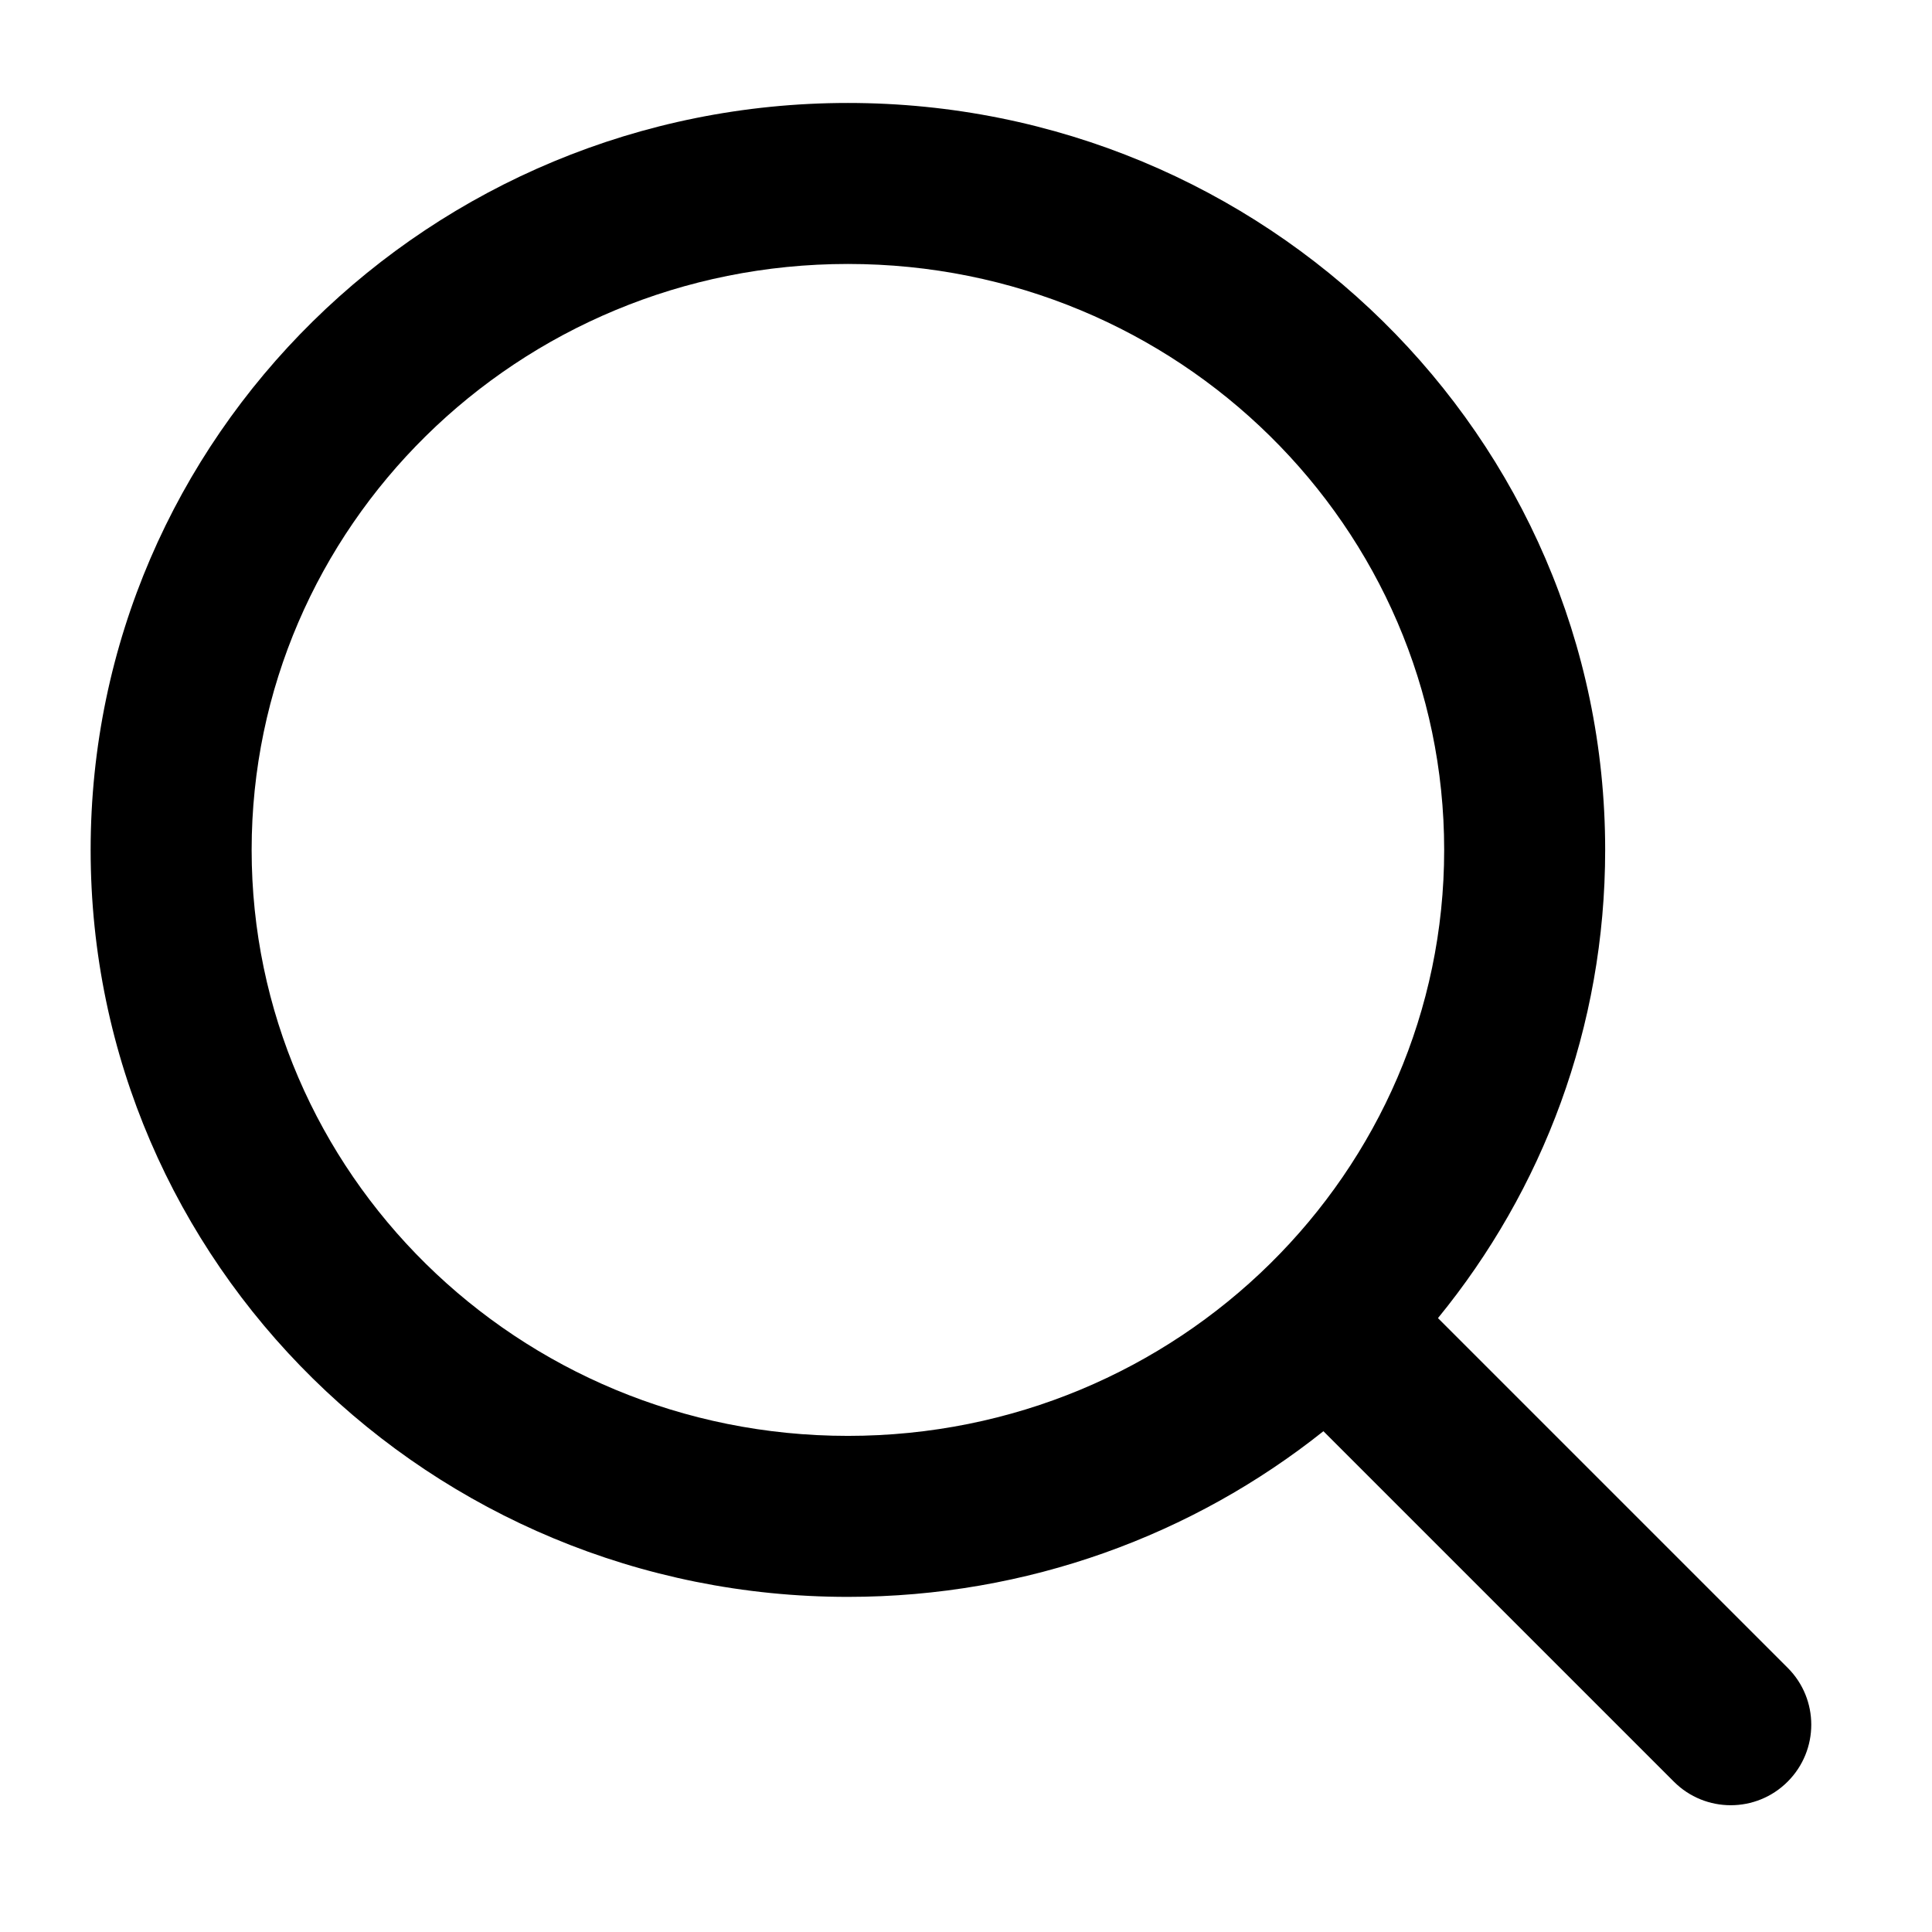
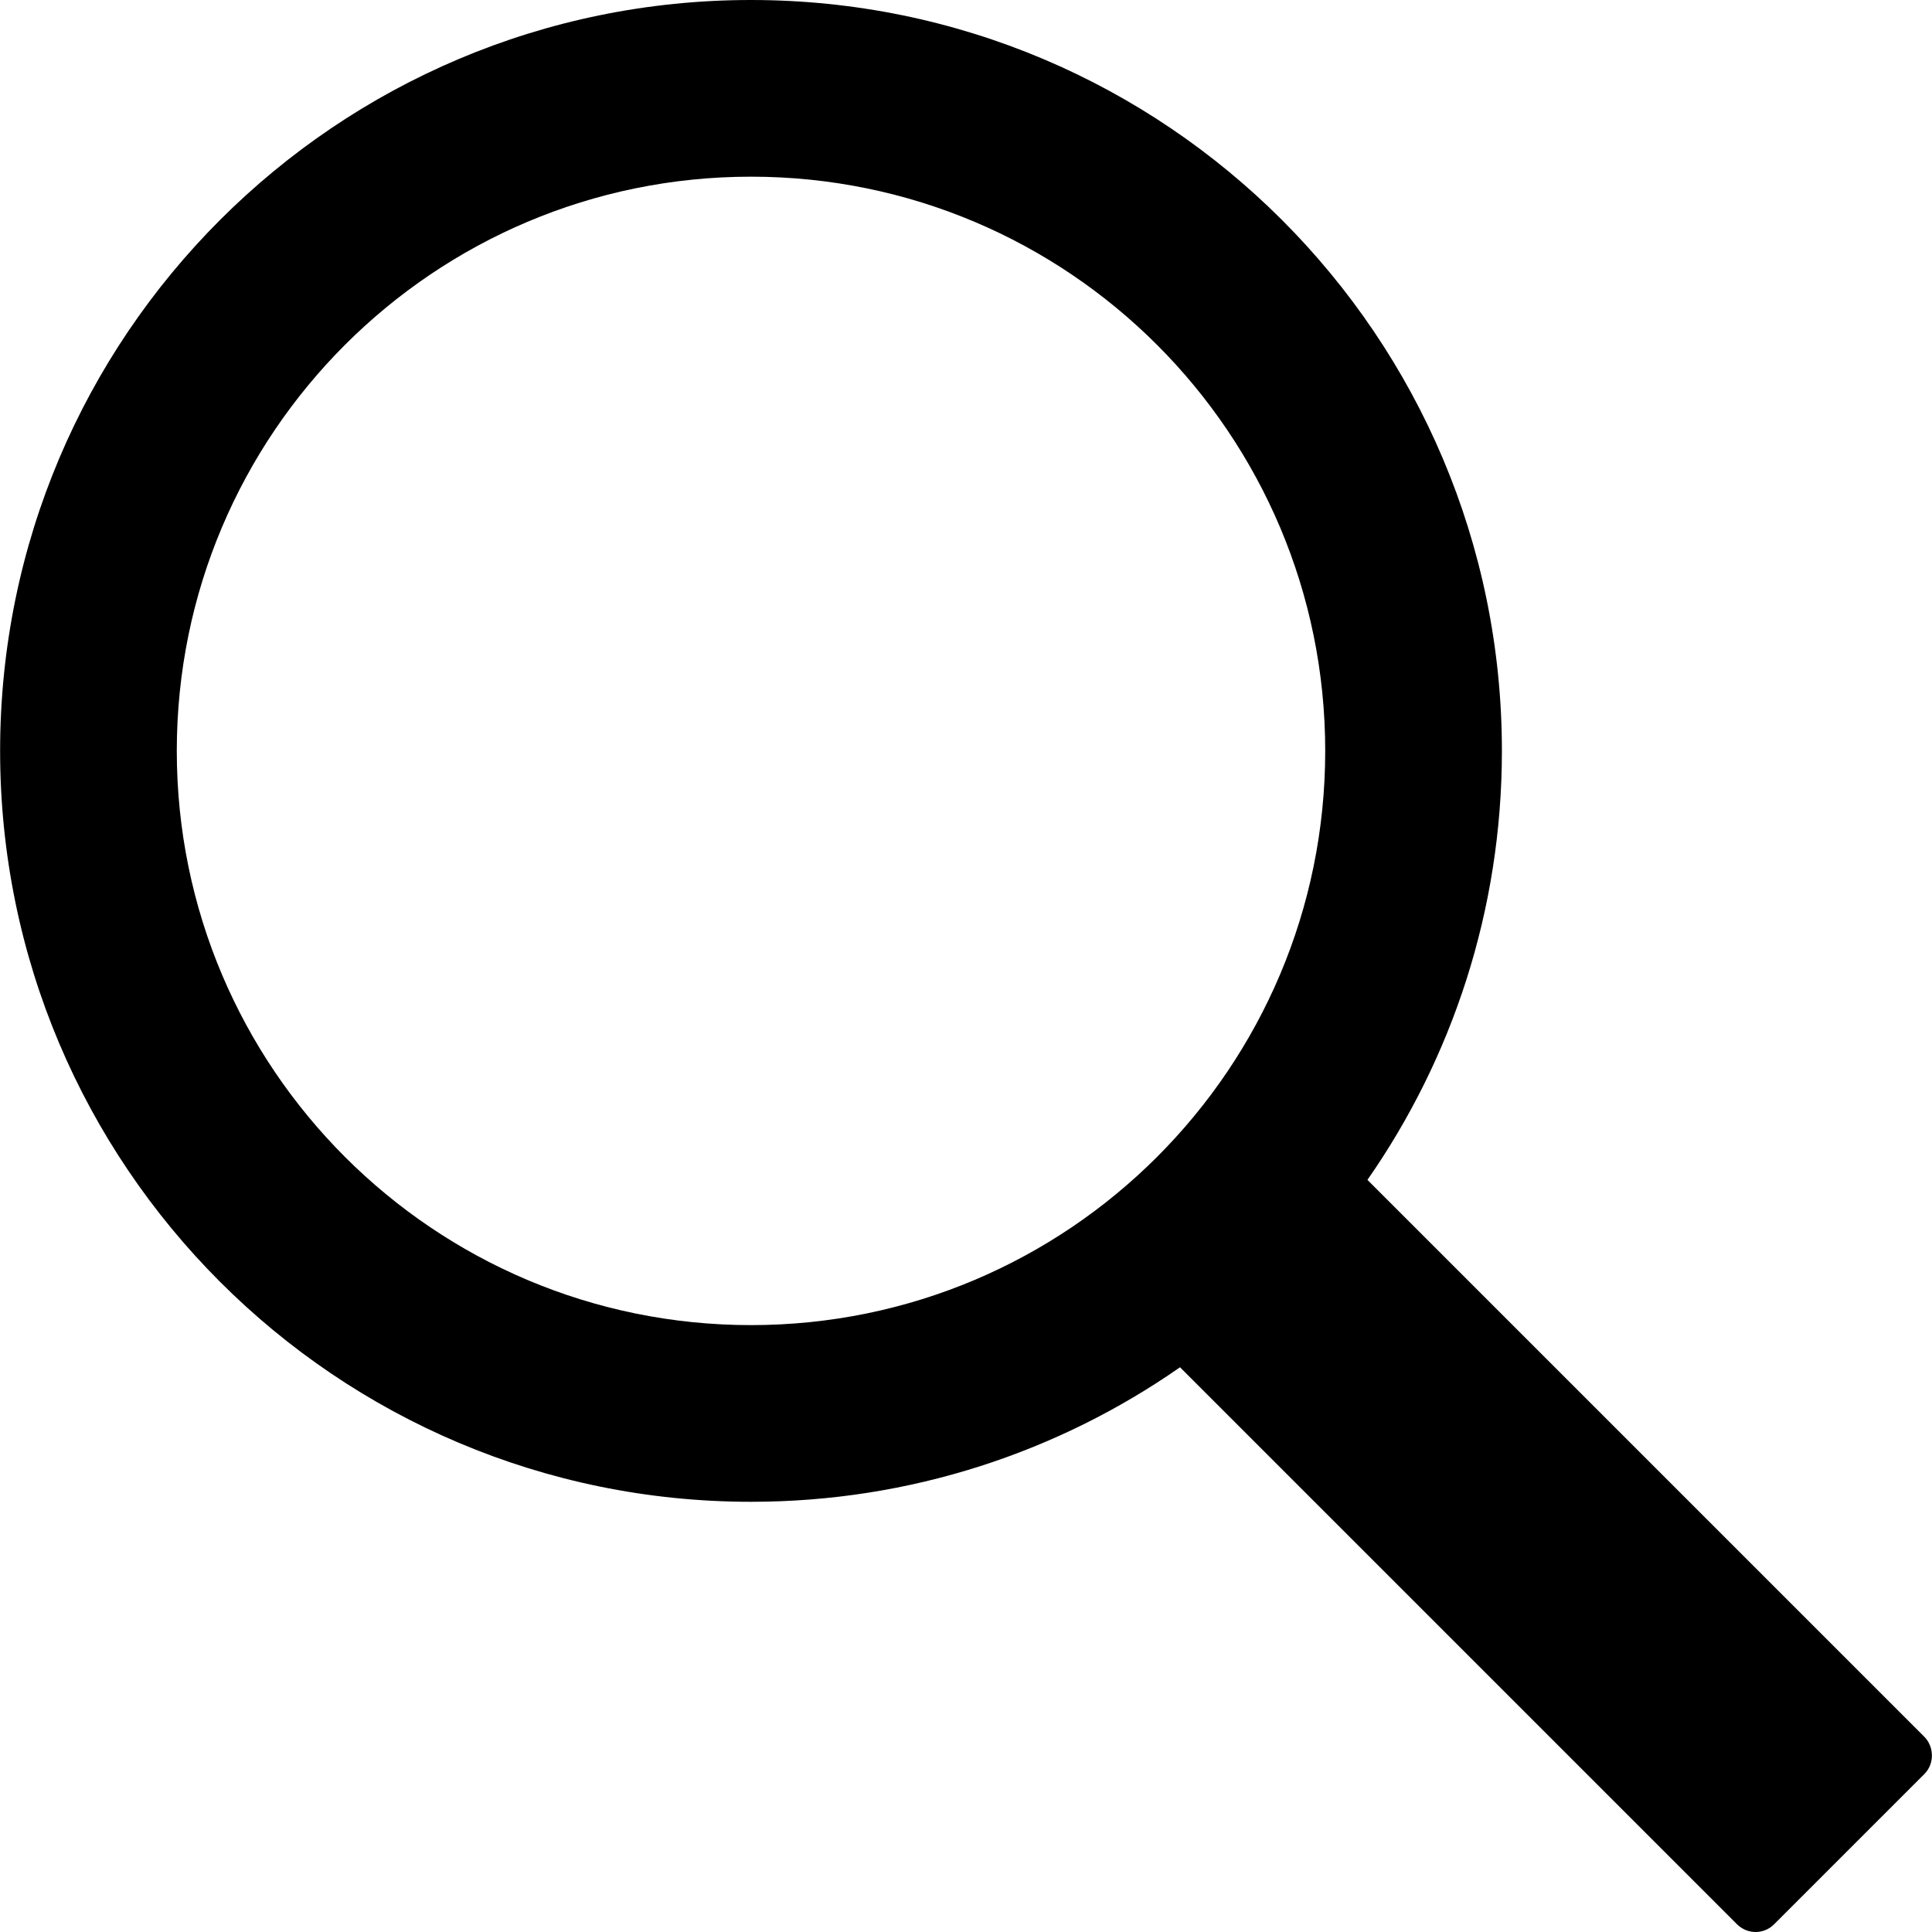
- <svg data-encore-id="icon" role="img" aria-hidden="true" class="Svg-sc-ytk21e-0 bHdpig TTmGm8qVTZIyhkzEGOqr" viewBox="0 0 24 24">
-   <path d="M10.533 1.279C5.352 1.279 1.126 5.419 1.126 10.558C1.126 15.697 5.352 19.837 10.533 19.837C12.767 19.837 14.823 19.067 16.44 17.779L20.793 22.132C21.183 22.523 21.817 22.523 22.207 22.132C22.598 21.741 22.598 21.108 22.207 20.718L17.863 16.374C19.162 14.785 19.94 12.763 19.94 10.558C19.94 5.419 15.714 1.279 10.533 1.279ZM3.126 10.558C3.126 6.552 6.428 3.279 10.533 3.279C14.638 3.279 17.94 6.552 17.94 10.558C17.94 14.564 14.638 17.837 10.533 17.837C6.428 17.837 3.126 14.564 3.126 10.558Z" />
+ <svg xmlns="http://www.w3.org/2000/svg" version="1.1" id="Capa_1" x="0px" y="0px" width="612.08px" height="612.08px" viewBox="0 0 612.08 612.08" style="enable-background:new 0 0 612.08 612.08;" xml:space="preserve">
+   <g>
+     <path d="M237.927,0C106.555,0,0.035,106.52,0.035,237.893c0,131.373,106.52,237.893,237.893,237.893   c50.518,0,97.368-15.757,135.879-42.597l0.028-0.028l176.432,176.433c3.274,3.274,8.48,3.358,11.839,0l47.551-47.551   c3.274-3.274,3.106-8.703-0.028-11.838L433.223,373.8c26.84-38.539,42.597-85.39,42.597-135.907C475.82,106.52,369.3,0,237.927,0z    M237.927,419.811c-100.475,0-181.918-81.443-181.918-181.918S137.453,55.975,237.927,55.975s181.918,81.443,181.918,181.918   S338.402,419.811,237.927,419.811z" />
+   </g>
+   <g>
+ </g>
+   <g>
+ </g>
+   <g>
+ </g>
+   <g>
+ </g>
+   <g>
+ </g>
+   <g>
+ </g>
+   <g>
+ </g>
+   <g>
+ </g>
+   <g>
+ </g>
+   <g>
+ </g>
+   <g>
+ </g>
+   <g>
+ </g>
+   <g>
+ </g>
+   <g>
+ </g>
+   <g>
+ </g>
</svg>
